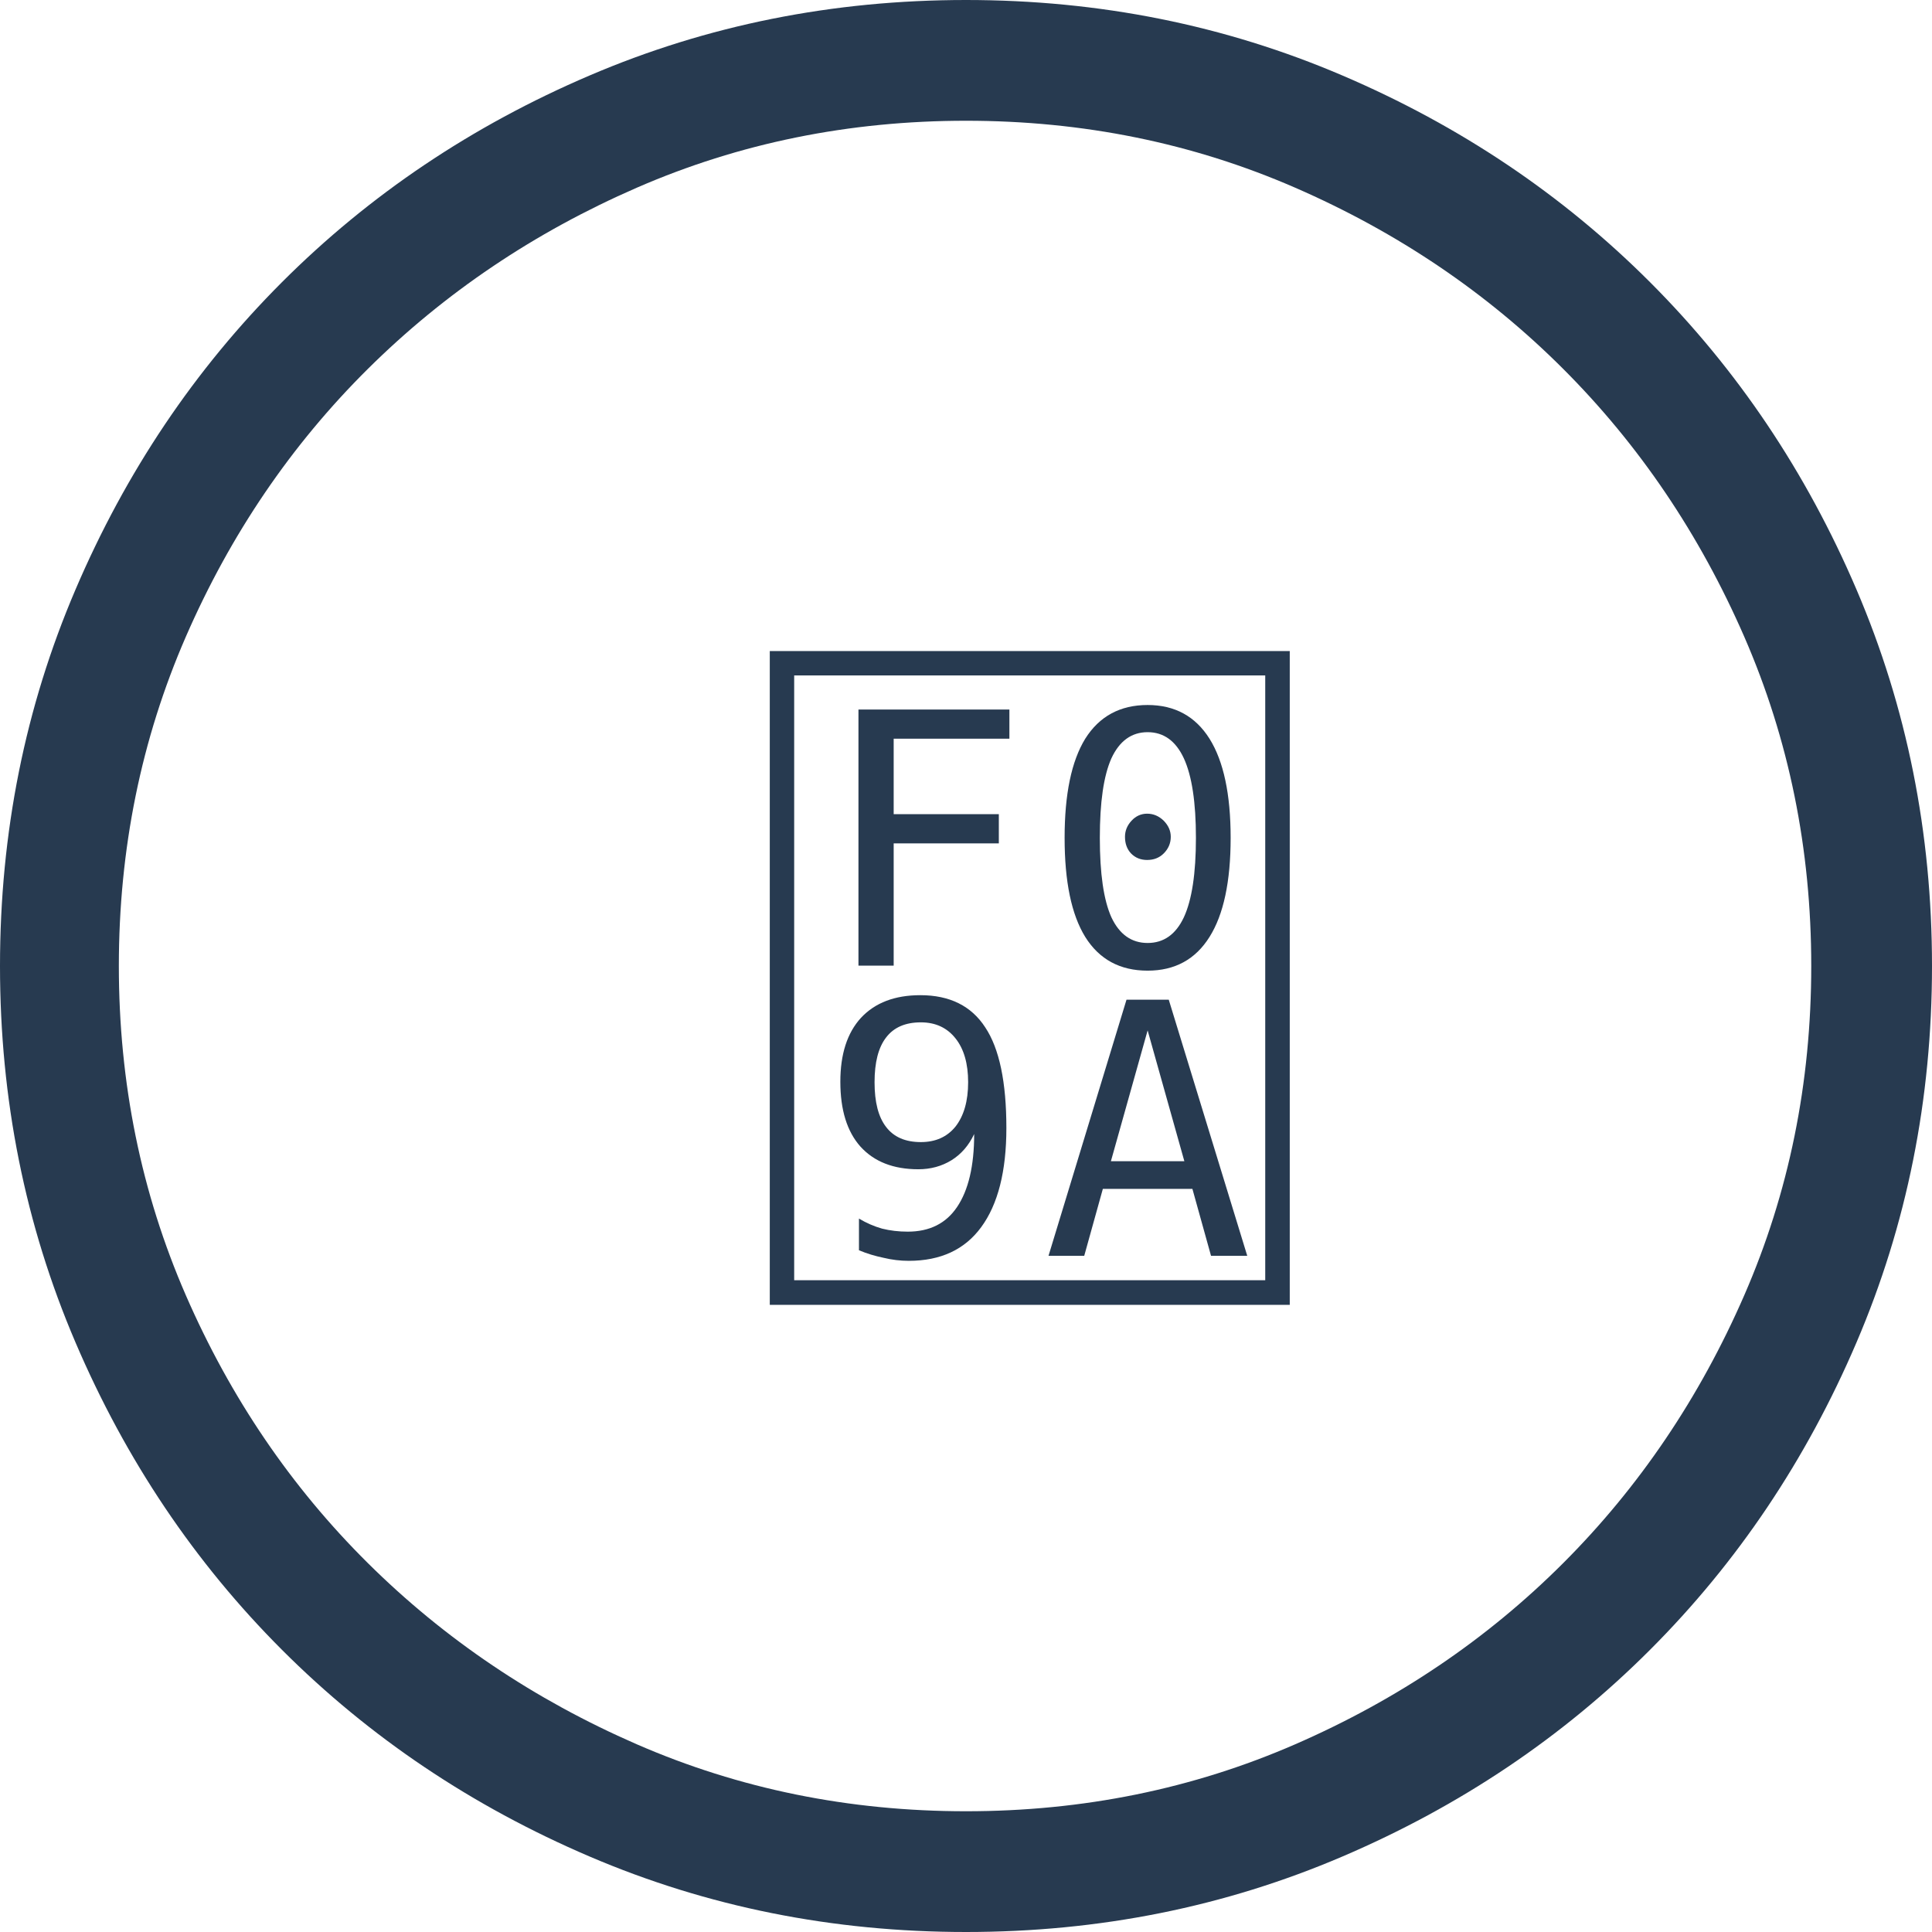
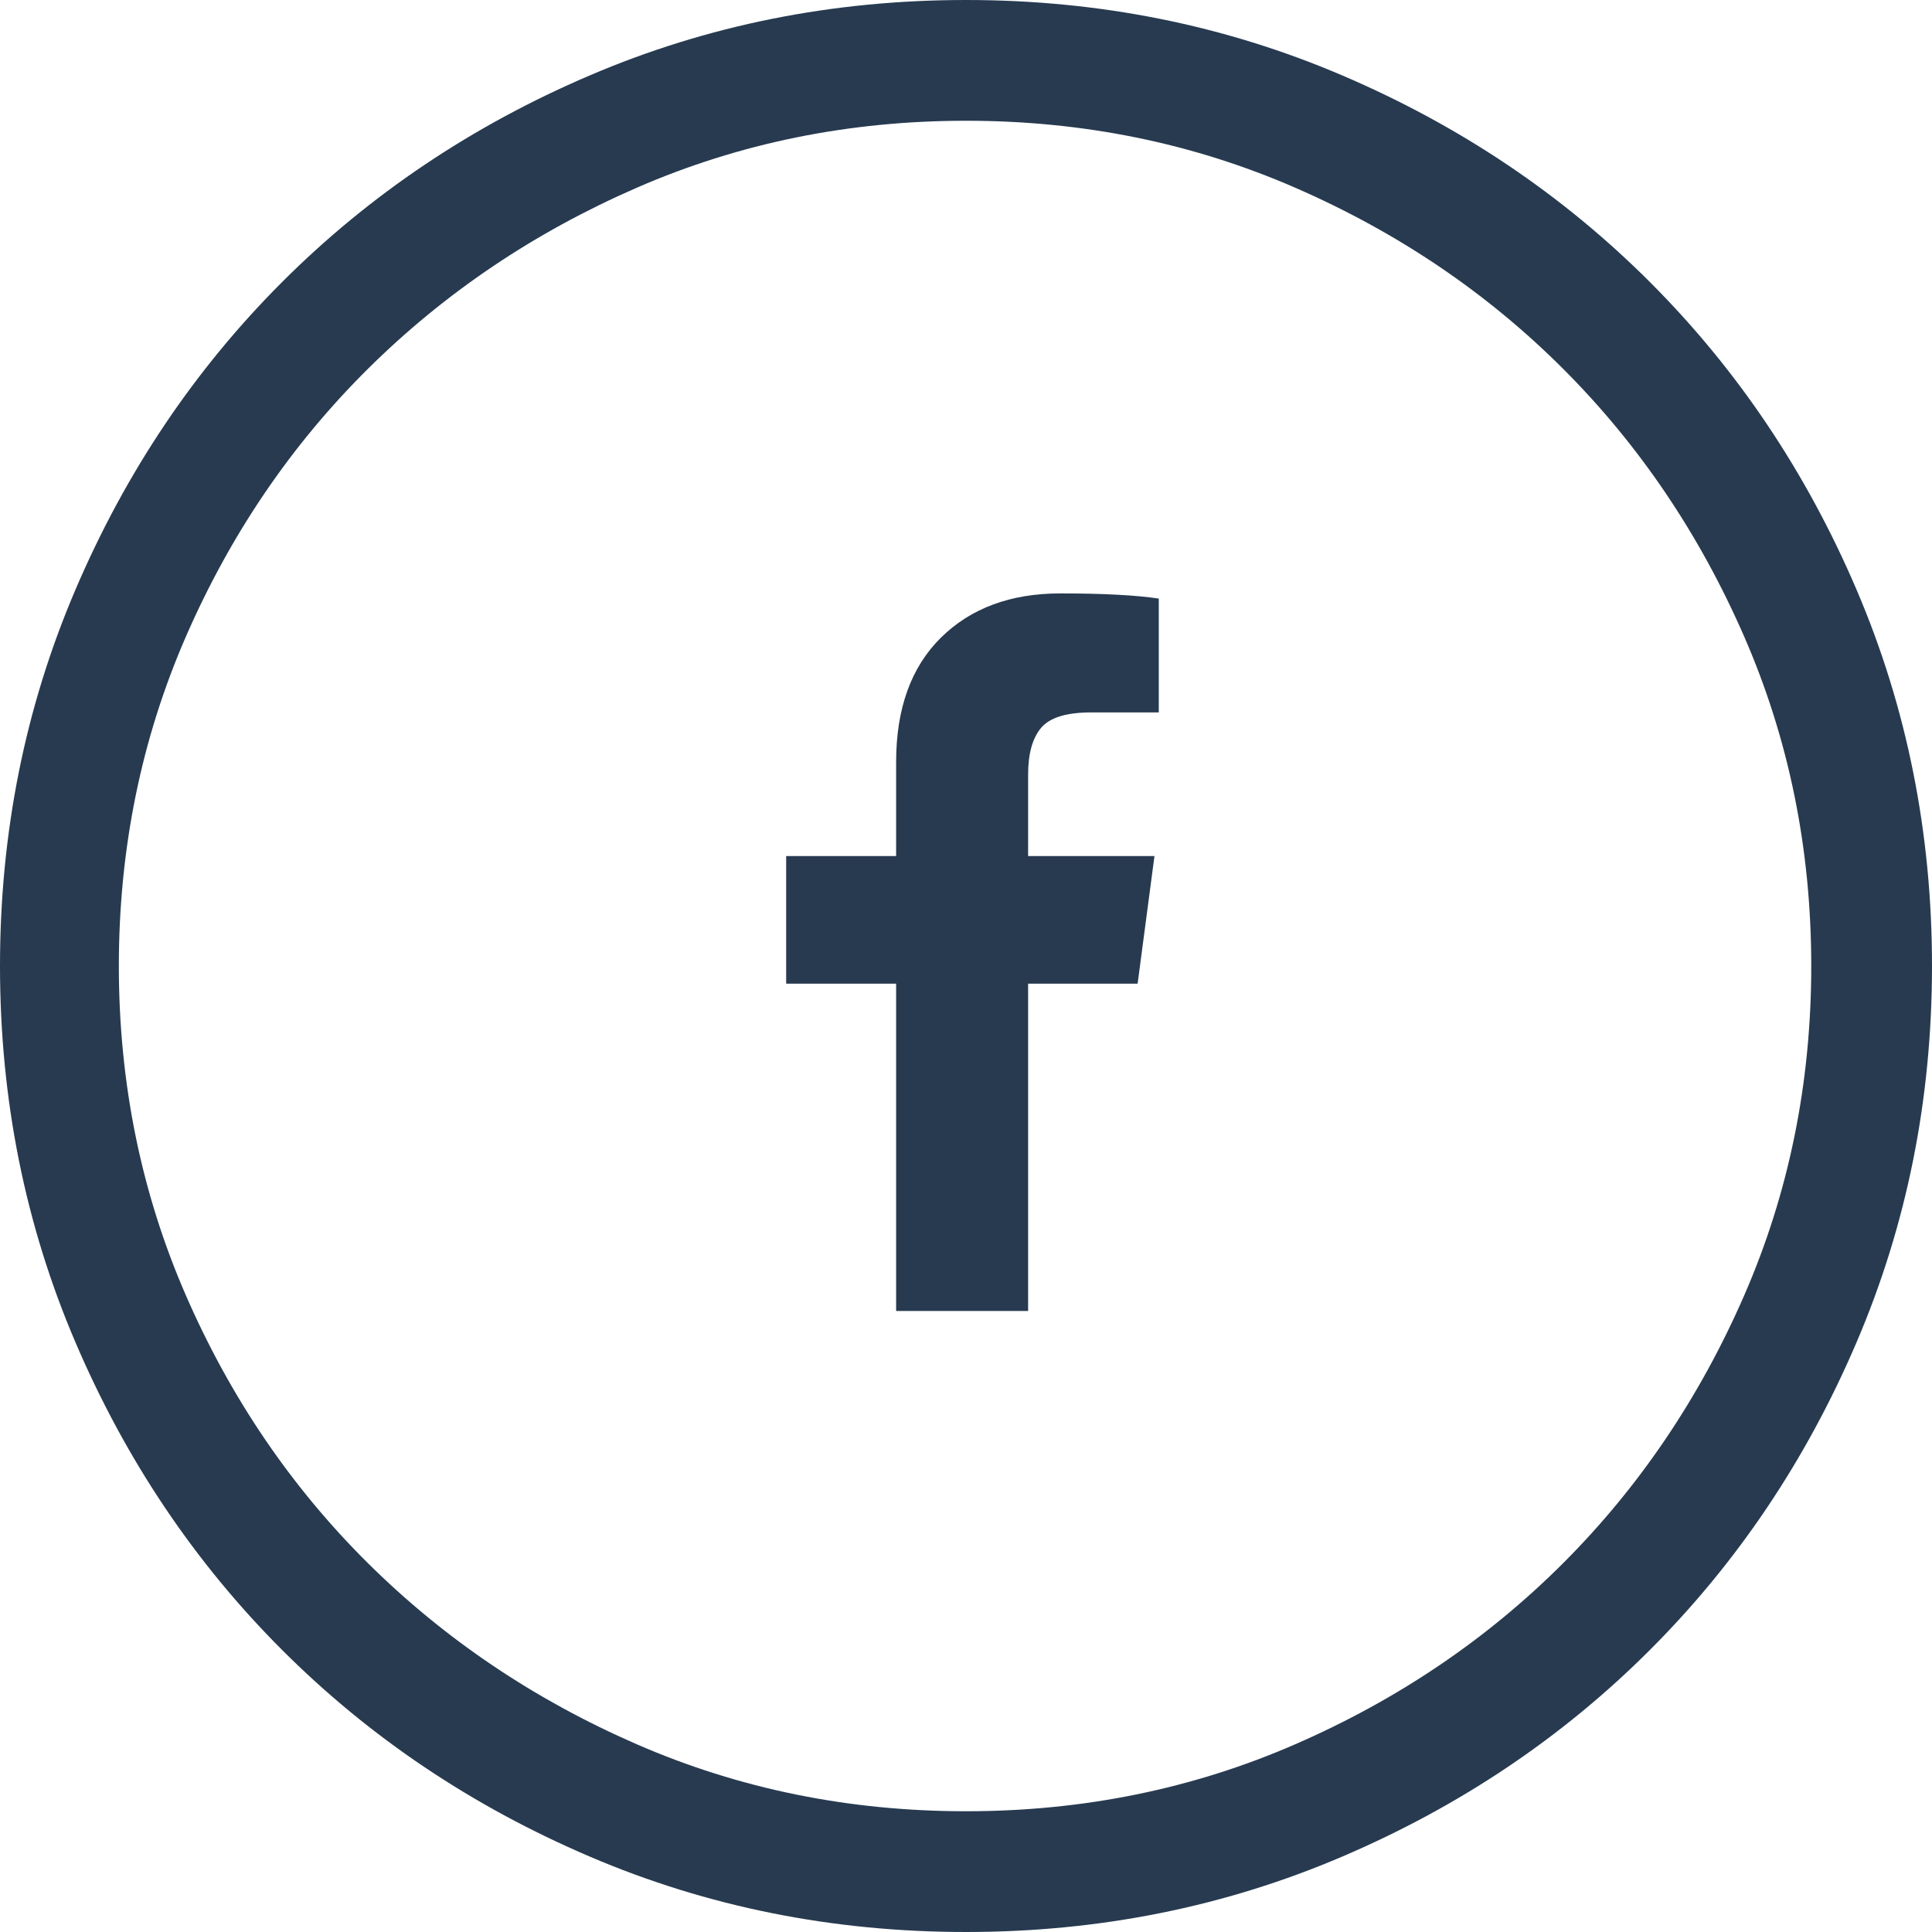
<svg xmlns="http://www.w3.org/2000/svg" width="60px" height="60px" viewBox="0 0 60 60" version="1.1">
  <defs />
  <g id="Symbols" stroke="none" stroke-width="1" fill="none" fill-rule="evenodd">
    <g id="//-FOOTER-//" transform="translate(-811, -352)" fill="#273A50">
      <g id="::-fb" transform="translate(811, 352)">
        <g id="Group-2">
          <path d="M60,30 C60,34.141 59.219,38.037 57.656,41.689 C56.094,45.342 53.955,48.525 51.24,51.24 C48.525,53.955 45.342,56.094 41.689,57.656 C38.037,59.219 34.141,60 30,60 C25.859,60 21.963,59.219 18.311,57.656 C14.658,56.094 11.475,53.955 8.76,51.24 C6.045,48.525 3.906,45.342 2.344,41.689 C0.781,38.037 0,34.141 0,30 C0,25.859 0.781,21.963 2.344,18.311 C3.906,14.658 6.045,11.475 8.76,8.76 C11.475,6.045 14.658,3.906 18.311,2.344 C21.963,0.781 25.859,0 30,0 C34.141,0 38.037,0.781 41.689,2.344 C45.342,3.906 48.525,6.045 51.24,8.76 C53.955,11.475 56.094,14.658 57.656,18.311 C59.219,21.963 60,25.859 60,30 Z M3.691,30 C3.691,33.633 4.385,37.041 5.771,40.225 C7.158,43.408 9.043,46.182 11.426,48.545 C13.809,50.908 16.592,52.783 19.775,54.17 C22.959,55.557 26.367,56.25 30,56.25 C33.633,56.25 37.041,55.557 40.225,54.17 C43.408,52.783 46.182,50.908 48.545,48.545 C50.908,46.182 52.783,43.408 54.17,40.225 C55.557,37.041 56.25,33.633 56.25,30 C56.25,26.367 55.557,22.959 54.17,19.775 C52.783,16.592 50.908,13.818 48.545,11.455 C46.182,9.092 43.408,7.217 40.225,5.83 C37.041,4.443 33.633,3.75 30,3.75 C26.367,3.75 22.959,4.443 19.775,5.83 C16.592,7.217 13.809,9.092 11.426,11.455 C9.043,13.818 7.158,16.592 5.771,19.775 C4.385,22.959 3.691,26.367 3.691,30 Z" id="outline" />
-           <text id="facebook---FontAwesome" font-family="FontAwesome" font-size="24" font-weight="normal">
-             <tspan x="23.143" y="39"></tspan>
-           </text>
+           <path d="M35.987,18.589 L35.987,22.125 L33.884,22.125 C33.116,22.125 32.598,22.286 32.33,22.607 C32.062,22.929 31.929,23.411 31.929,24.054 L31.929,26.585 L35.853,26.585 L35.33,30.549 L31.929,30.549 L31.929,40.714 L27.83,40.714 L27.83,30.549 L24.415,30.549 L24.415,26.585 L27.83,26.585 L27.83,23.665 C27.83,22.004 28.295,20.717 29.223,19.801 C30.152,18.886 31.388,18.429 32.933,18.429 C34.246,18.429 35.263,18.482 35.987,18.589 Z" id="facebook---FontAwesome" />
        </g>
      </g>
    </g>
  </g>
</svg>
